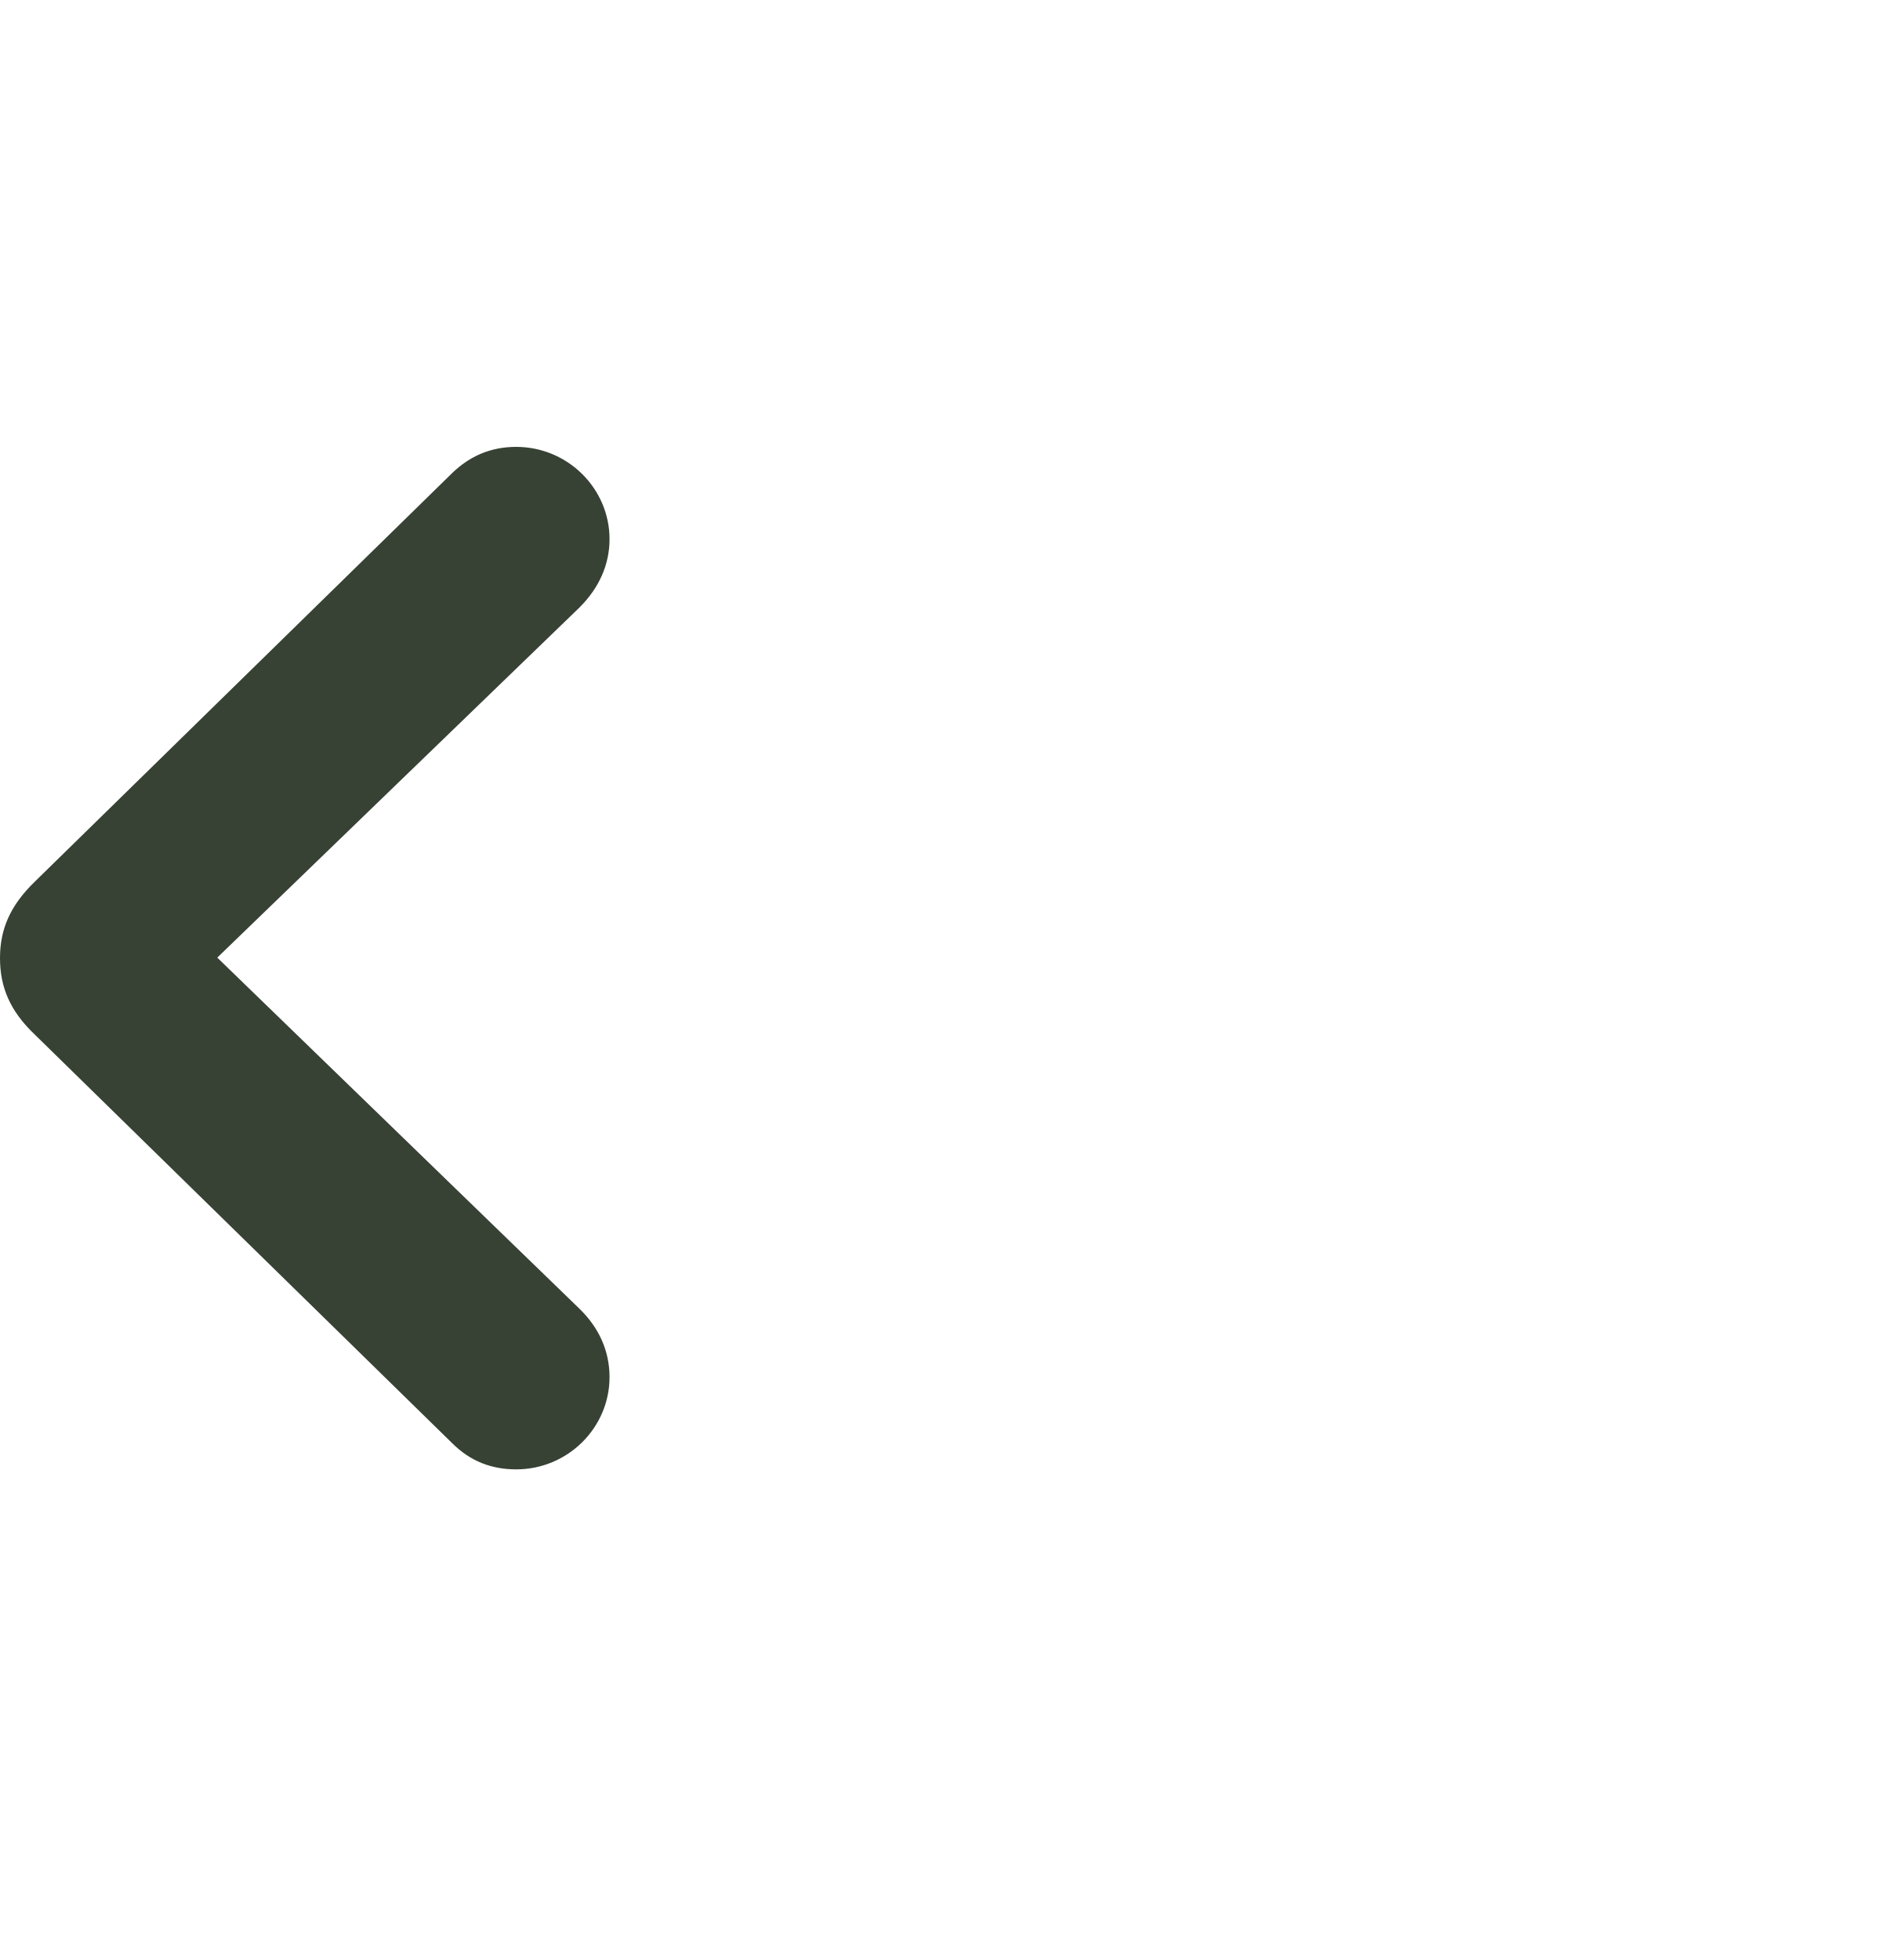
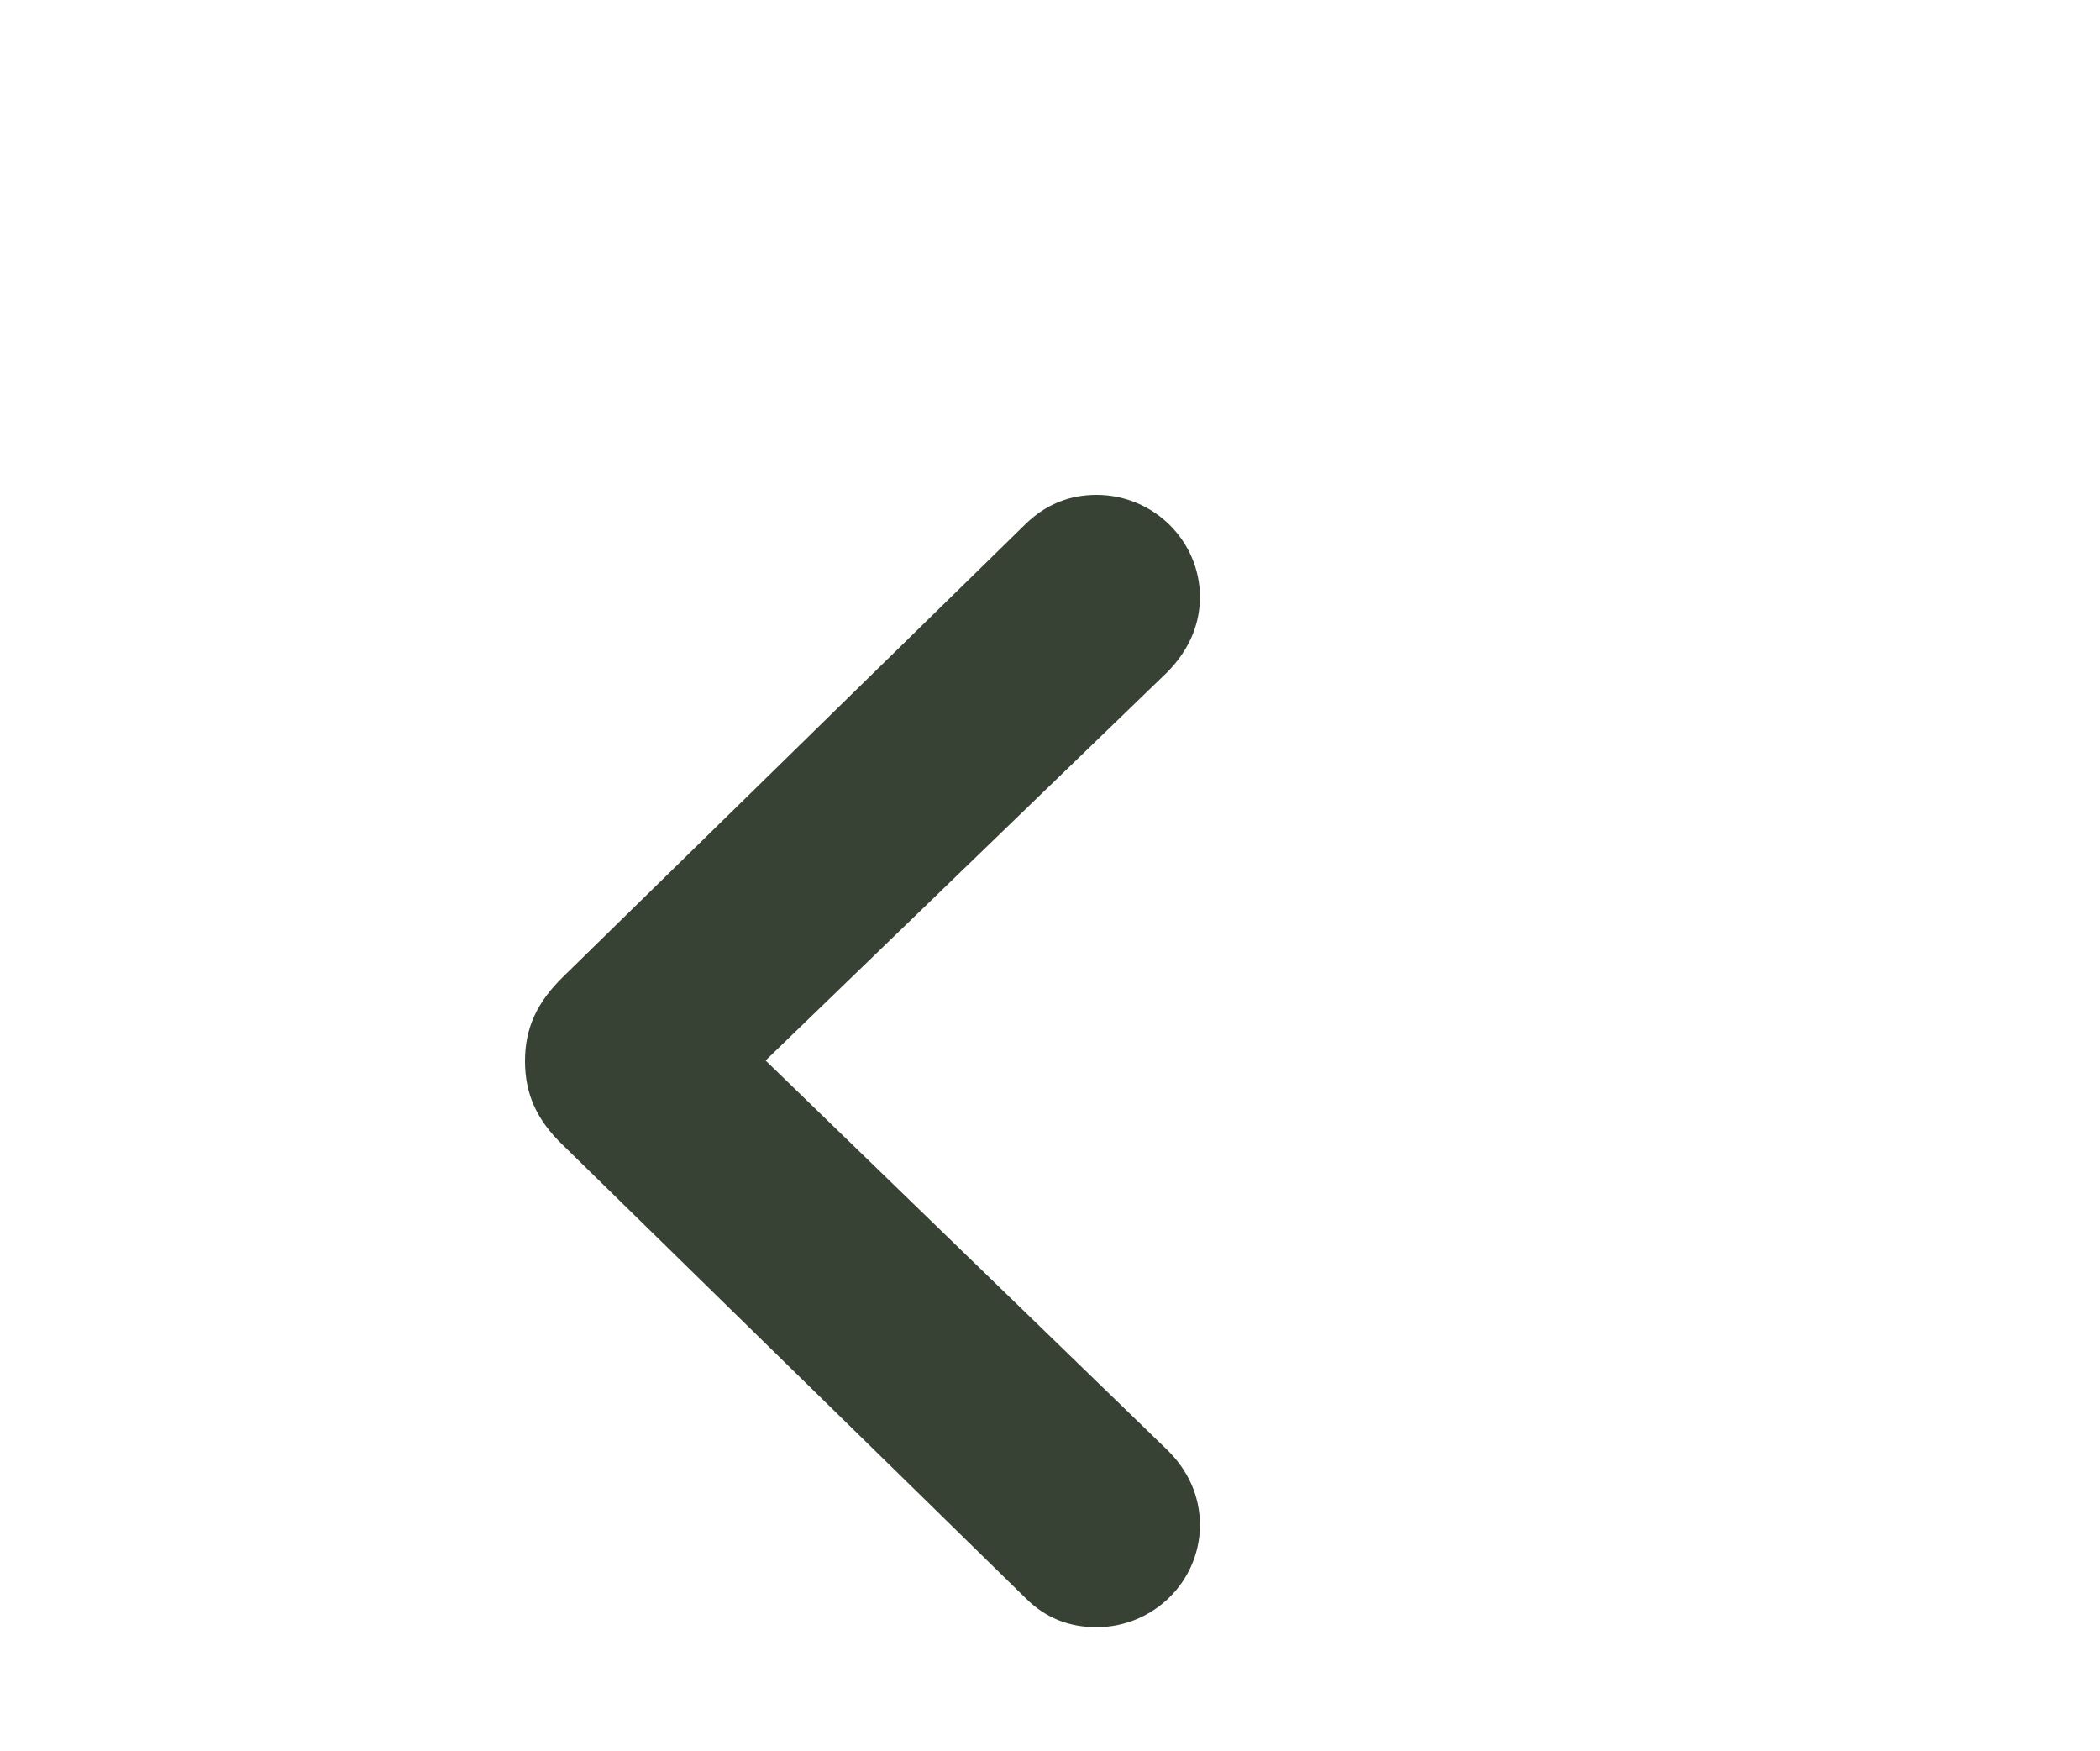
- <svg xmlns="http://www.w3.org/2000/svg" width="30" height="31" viewBox="0 0 30 31" fill="none">
+ <svg xmlns="http://www.w3.org/2000/svg" width="30" height="25" viewBox="-7.5 0 30 25" fill="none">
  <path d="M0 15.154C0 15.611 0.158 15.989 0.545 16.358L7.154 22.827C7.436 23.108 7.77 23.24 8.165 23.24C8.982 23.24 9.642 22.581 9.642 21.781C9.642 21.368 9.475 20.999 9.167 20.7L3.437 15.146L9.167 9.608C9.475 9.301 9.642 8.932 9.642 8.527C9.642 7.728 8.982 7.068 8.165 7.068C7.77 7.068 7.436 7.209 7.154 7.481L0.545 13.95C0.167 14.319 0 14.688 0 15.154Z" fill="#374234" />
</svg>
